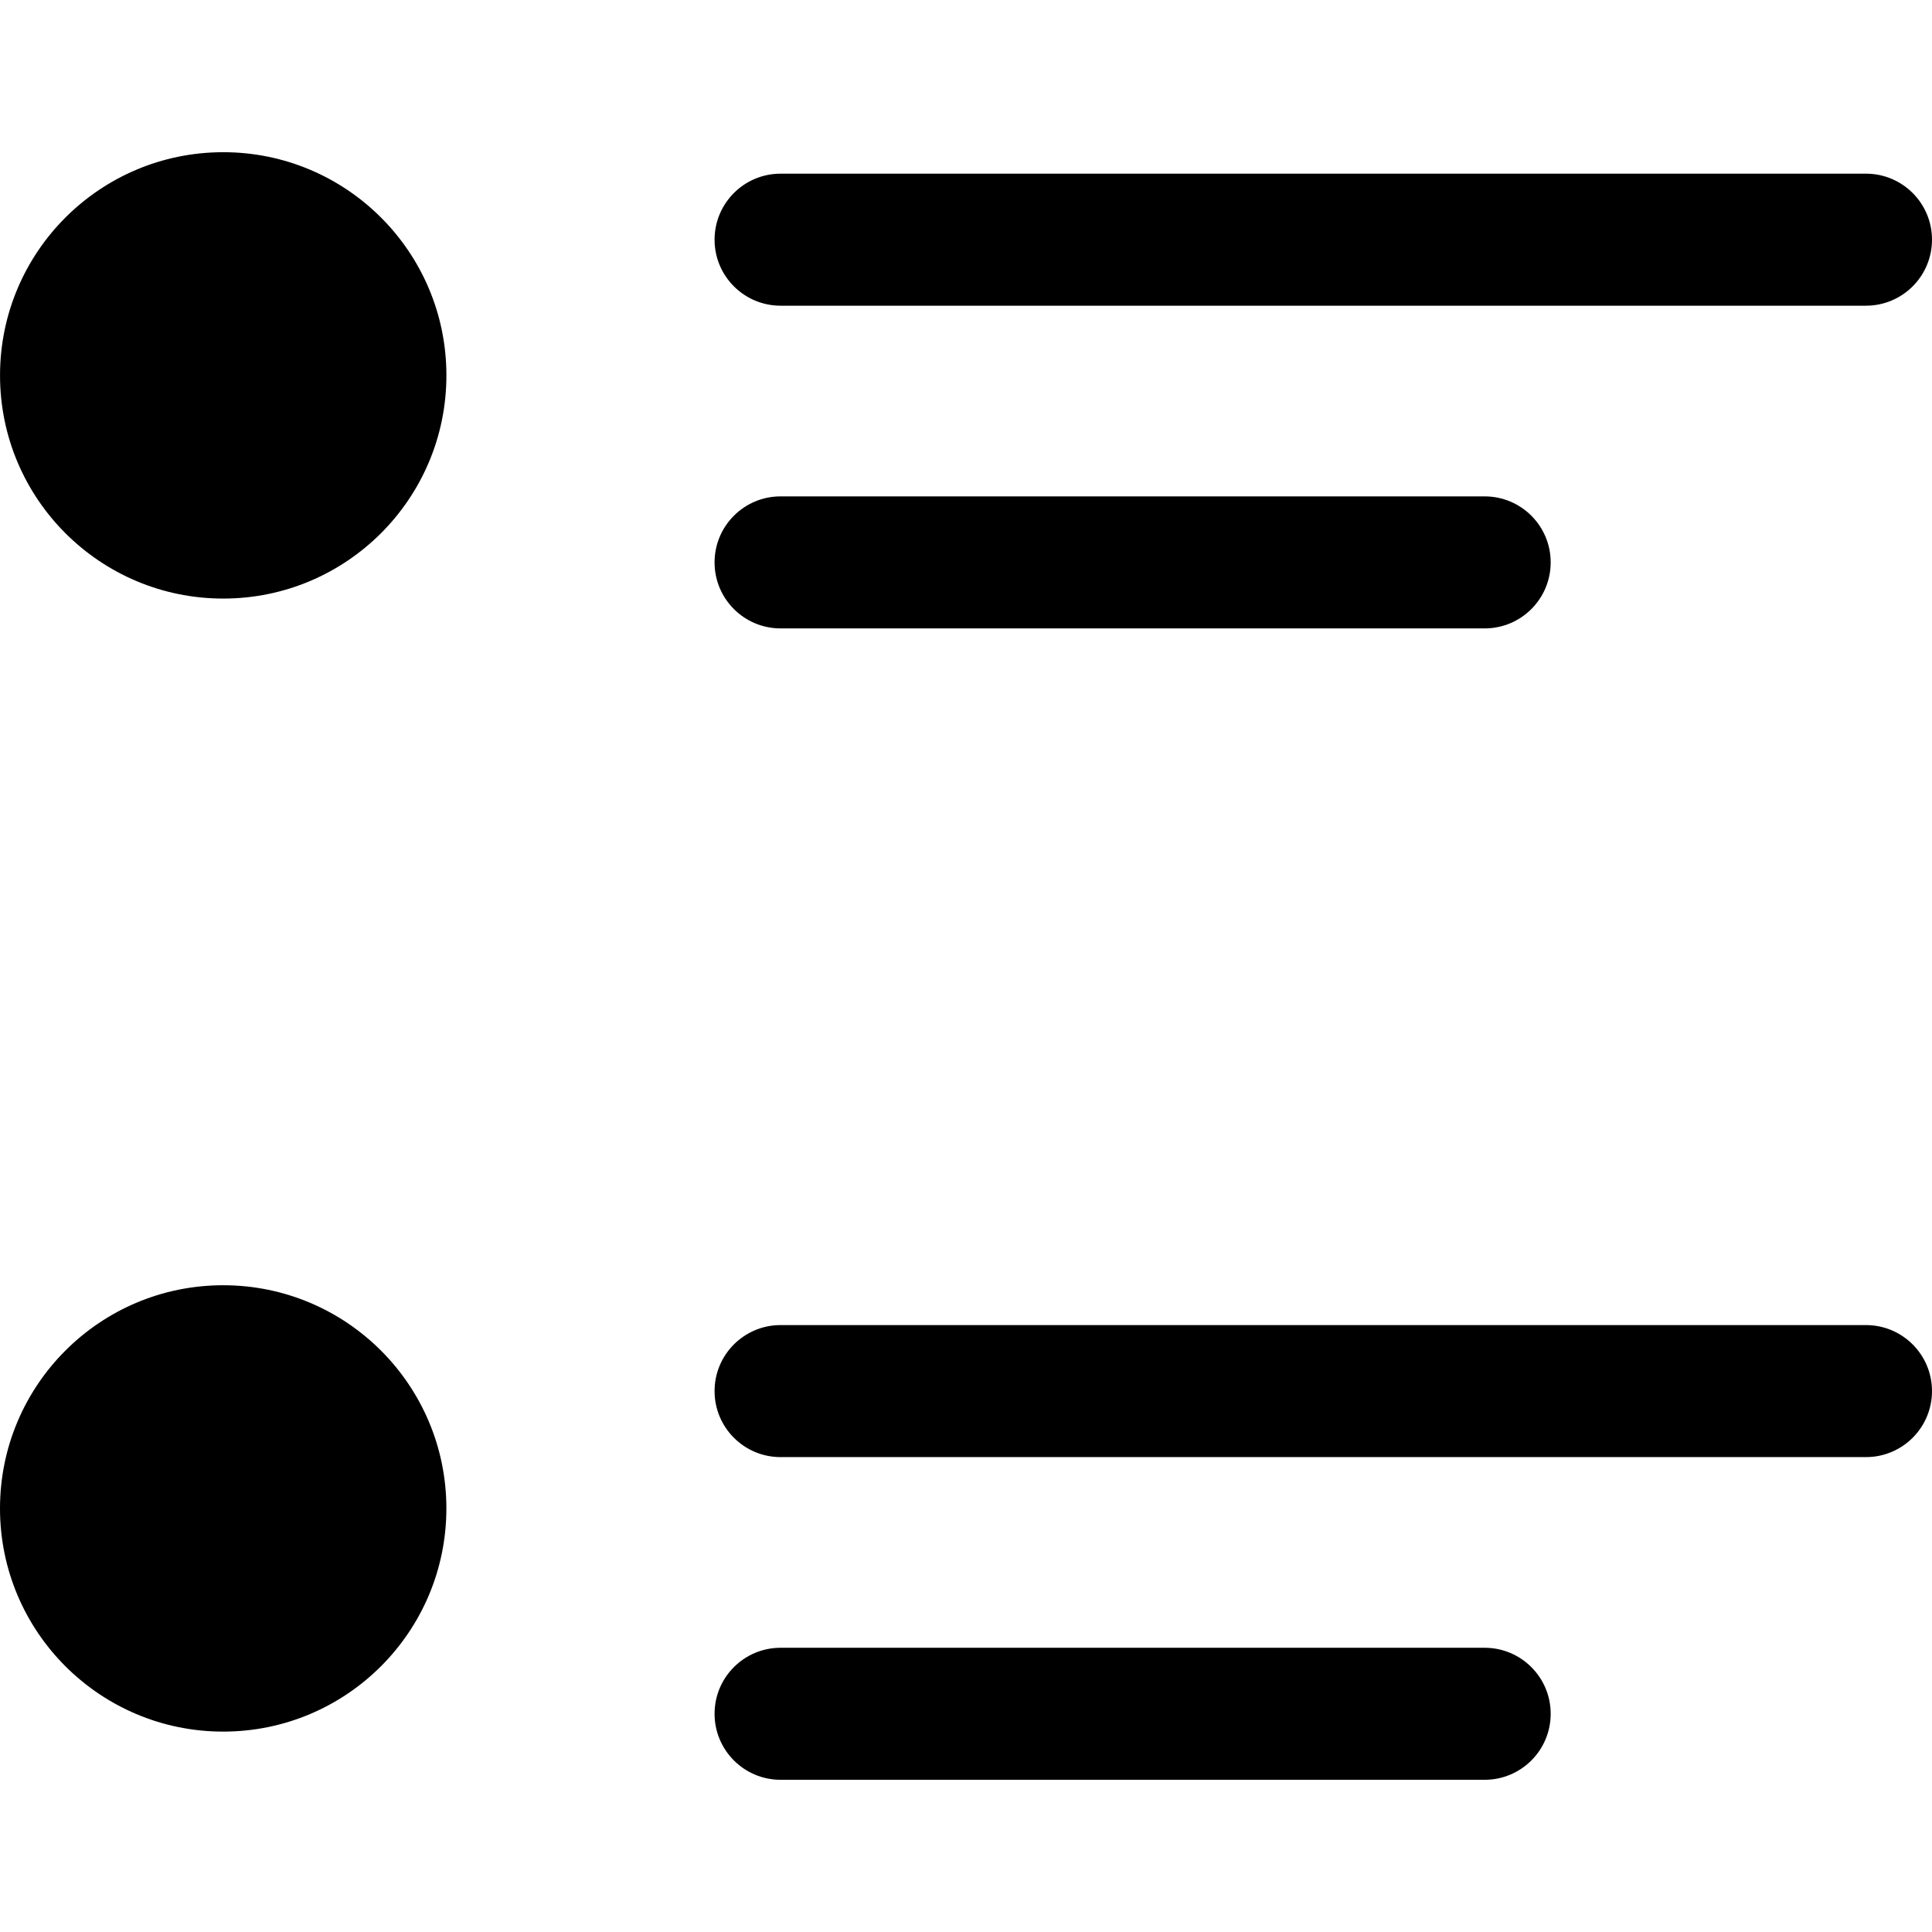
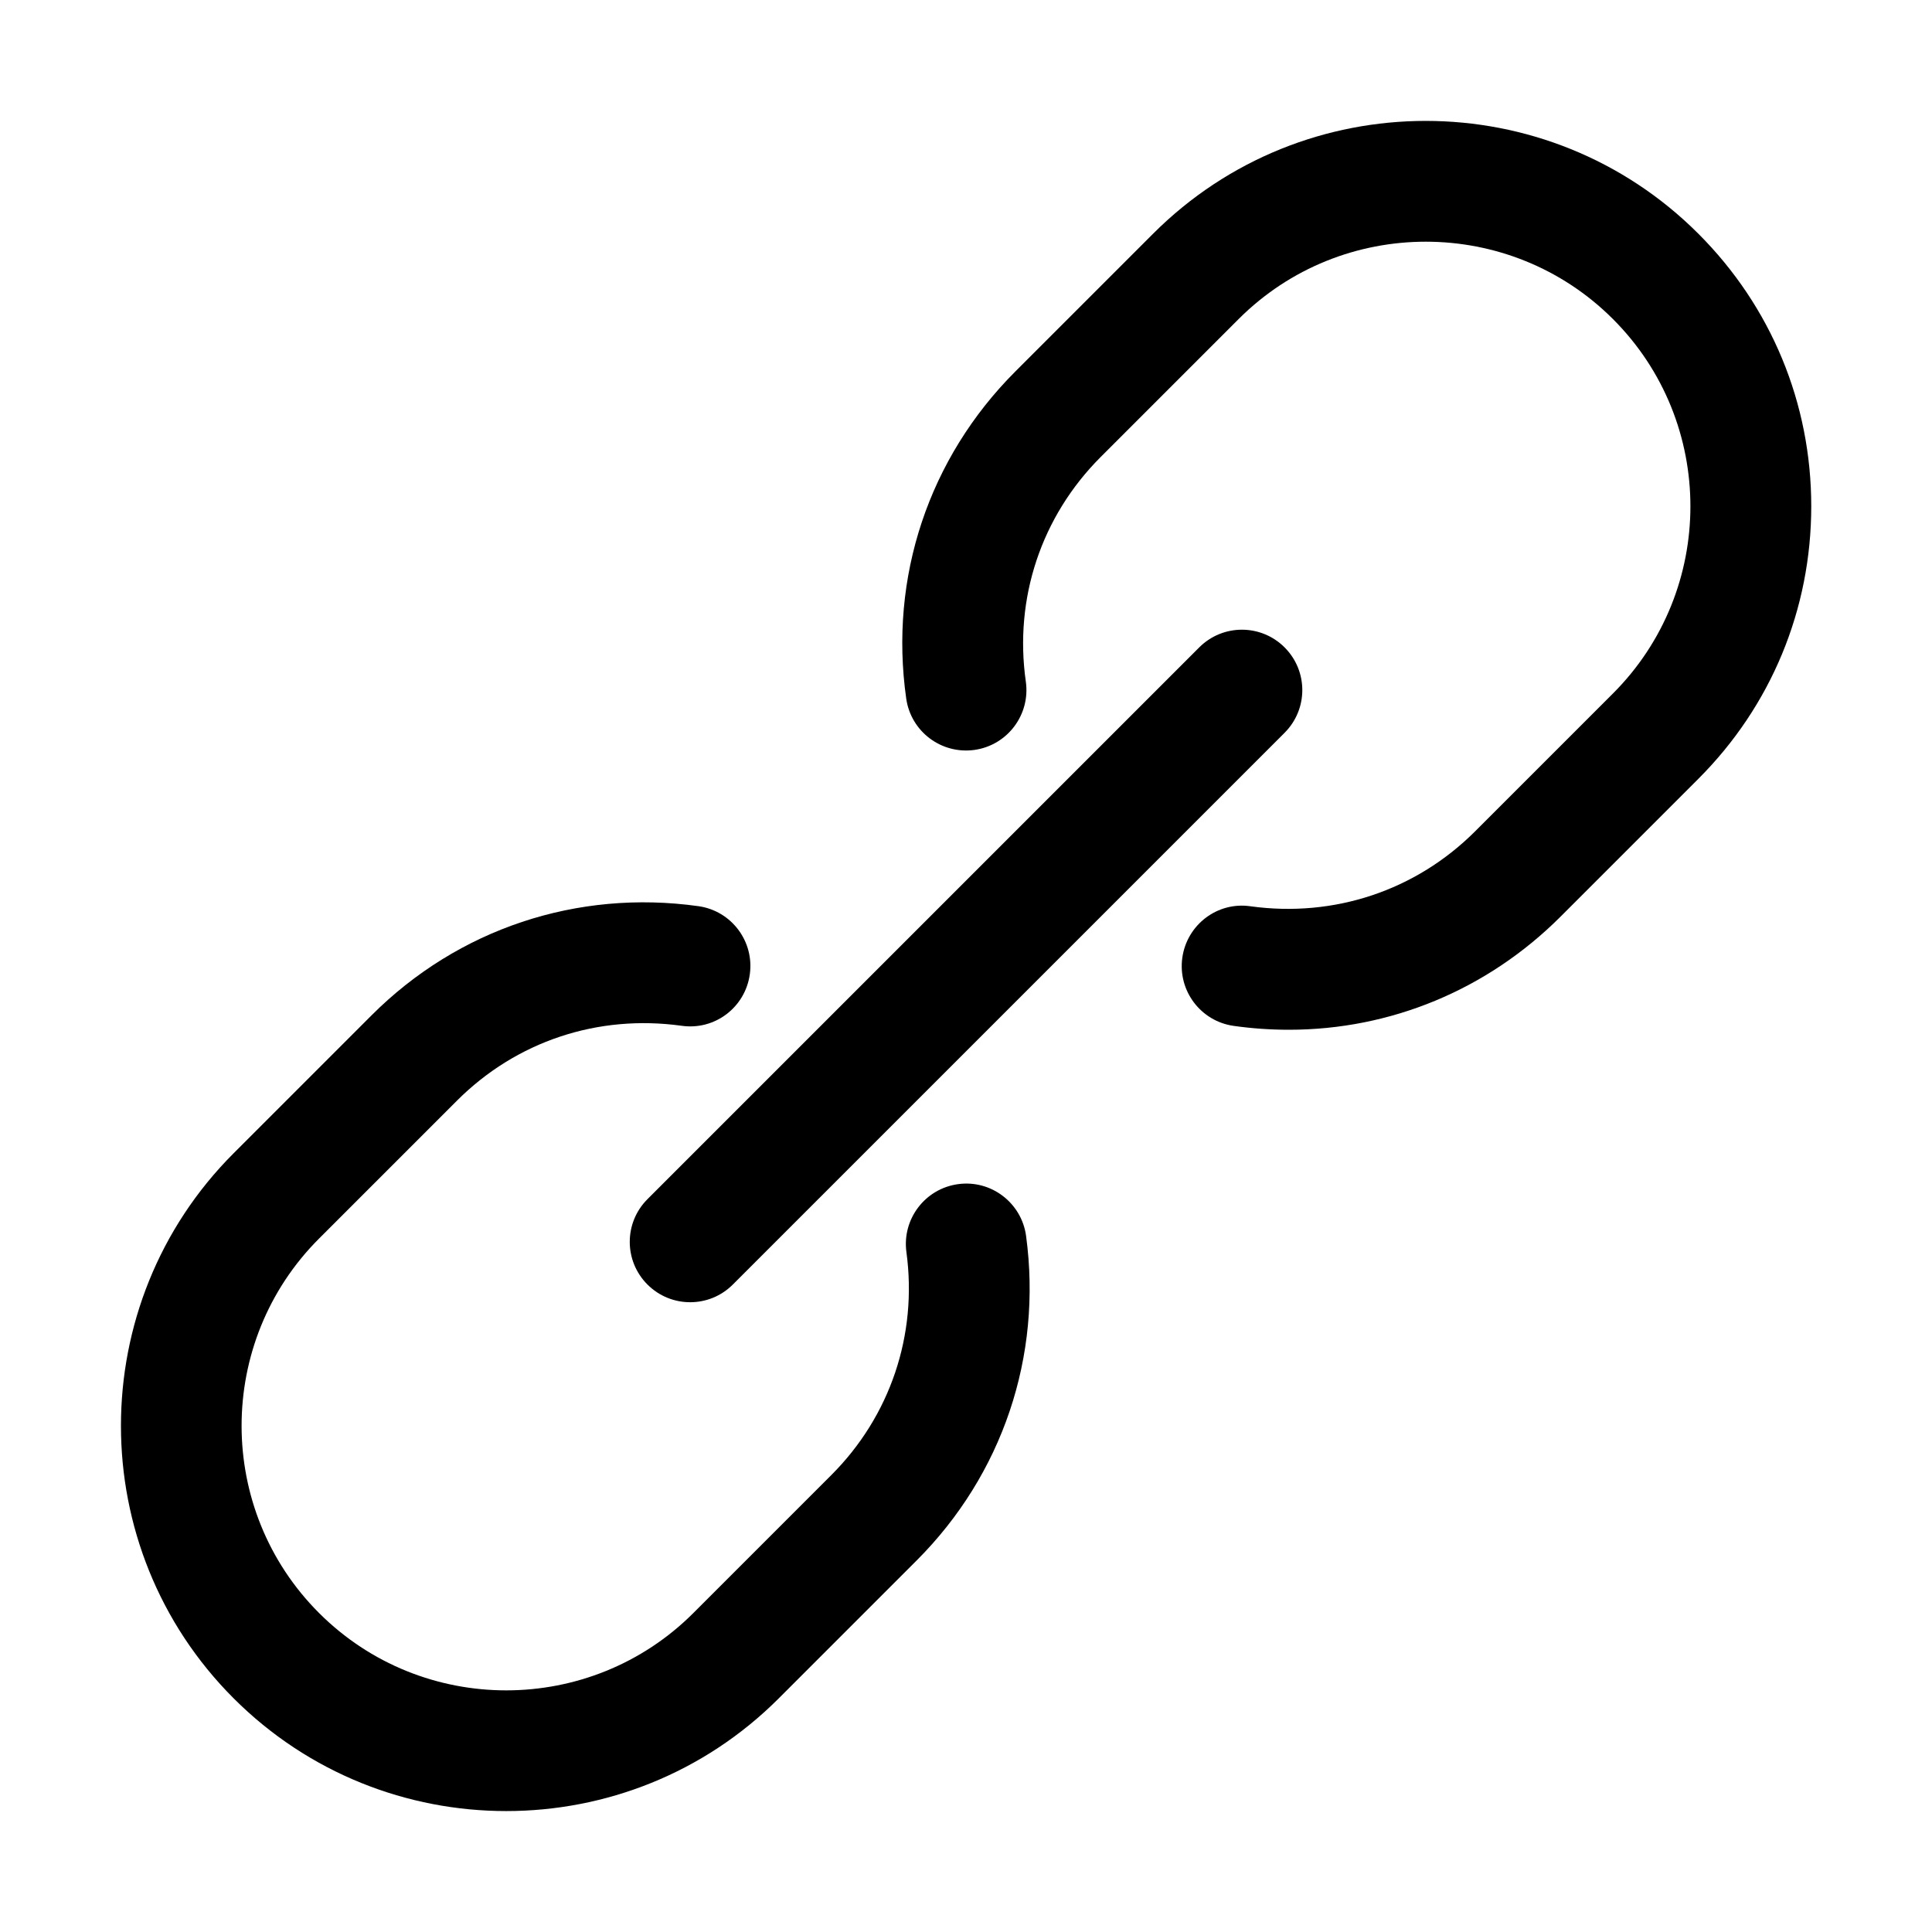
- <svg xmlns="http://www.w3.org/2000/svg" version="1.1" id="Capa_1" x="0px" y="0px" width="412.766px" height="412.767px" viewBox="0 0 412.766 412.767" style="enable-background:new 0 0 412.766 412.767;" xml:space="preserve">
-   <g>
-     <path d="M95.373,80.2c0,26.336-21.355,47.683-47.685,47.683c-26.327,0-47.682-21.347-47.682-47.683   c0-26.335,21.355-47.682,47.682-47.682C74.018,32.513,95.373,53.859,95.373,80.2z M47.682,274.588   C21.355,274.588,0,295.938,0,322.27c0,26.333,21.355,47.683,47.682,47.683c26.335,0,47.685-21.35,47.685-47.683   C95.367,295.938,74.018,274.588,47.682,274.588z M166.769,65.312h231.895c7.784,0,14.103-6.313,14.103-14.104   c0-7.79-6.312-14.103-14.103-14.103H166.769c-7.784,0-14.103,6.313-14.103,14.103C152.666,58.999,158.985,65.312,166.769,65.312z    M166.769,134.257h150.426c7.791,0,14.104-6.316,14.104-14.103c0-7.791-6.312-14.103-14.104-14.103H166.769   c-7.784,0-14.103,6.307-14.103,14.103C152.666,127.947,158.985,134.257,166.769,134.257z M398.664,283.1H166.769   c-7.784,0-14.103,6.312-14.103,14.103s6.319,14.104,14.103,14.104h231.895c7.784,0,14.103-6.313,14.103-14.104   S406.448,283.1,398.664,283.1z M317.195,352.043H166.769c-7.784,0-14.103,6.307-14.103,14.103c0,7.79,6.319,14.103,14.103,14.103   h150.426c7.791,0,14.104-6.312,14.104-14.103S324.98,352.043,317.195,352.043z" />
-   </g>
-   <g>
- </g>
-   <g>
- </g>
-   <g>
- </g>
-   <g>
- </g>
-   <g>
- </g>
-   <g>
- </g>
-   <g>
- </g>
-   <g>
- </g>
-   <g>
- </g>
-   <g>
- </g>
-   <g>
- </g>
-   <g>
- </g>
-   <g>
- </g>
-   <g>
- </g>
-   <g>
- </g>
+ <svg xmlns="http://www.w3.org/2000/svg" version="1.1" viewBox="0 0 32 32" xml:space="preserve">
+   <path d="M21.348,17.056c-0.303,0-0.608-0.021-0.914-0.064 c-0.547-0.077-0.928-0.583-0.851-1.13s0.583-0.932,1.13-0.851 c1.382,0.19,2.734-0.258,3.719-1.241l2.284-2.284 c1.71-1.71,1.71-4.491,0-6.201c-1.709-1.709-4.492-1.709-6.201,0 l-2.284,2.284c-0.984,0.984-1.437,2.341-1.24,3.721 c0.077,0.547-0.303,1.053-0.85,1.131c-0.55,0.076-1.053-0.304-1.131-0.85 C14.724,9.562,15.383,7.588,16.816,6.154l2.284-2.284 c2.49-2.49,6.539-2.49,9.029,0C29.336,5.076,30,6.679,30,8.385 s-0.664,3.309-1.87,4.515l-2.284,2.284 C24.632,16.397,23.03,17.056,21.348,17.056z" />
+   <path d="M8.385,29.997c-1.635,0-3.27-0.622-4.515-1.867 c-2.489-2.489-2.489-6.54,0-9.029l2.284-2.284 c1.433-1.433,3.407-2.089,5.414-1.808c0.547,0.077,0.928,0.583,0.851,1.13 s-0.58,0.93-1.13,0.851c-1.387-0.192-2.737,0.257-3.721,1.241l-2.284,2.284 c-1.71,1.71-1.71,4.491,0,6.201c1.709,1.709,4.492,1.709,6.201,0l2.284-2.284 c0.977-0.977,1.43-2.323,1.244-3.694c-0.074-0.547,0.31-1.051,0.857-1.125 c0.547-0.075,1.051,0.311,1.125,0.857c0.27,1.995-0.391,3.954-1.812,5.376 l-2.284,2.284C11.654,29.375,10.02,29.997,8.385,29.997z" />
+   <path d="M11.431,21.569c-0.256,0-0.512-0.098-0.707-0.293 c-0.391-0.391-0.391-1.023,0-1.414l9.139-9.139c0.391-0.391,1.023-0.391,1.414,0 s0.391,1.023,0,1.414l-9.139,9.139C11.942,21.472,11.687,21.569,11.431,21.569z" />
</svg>
